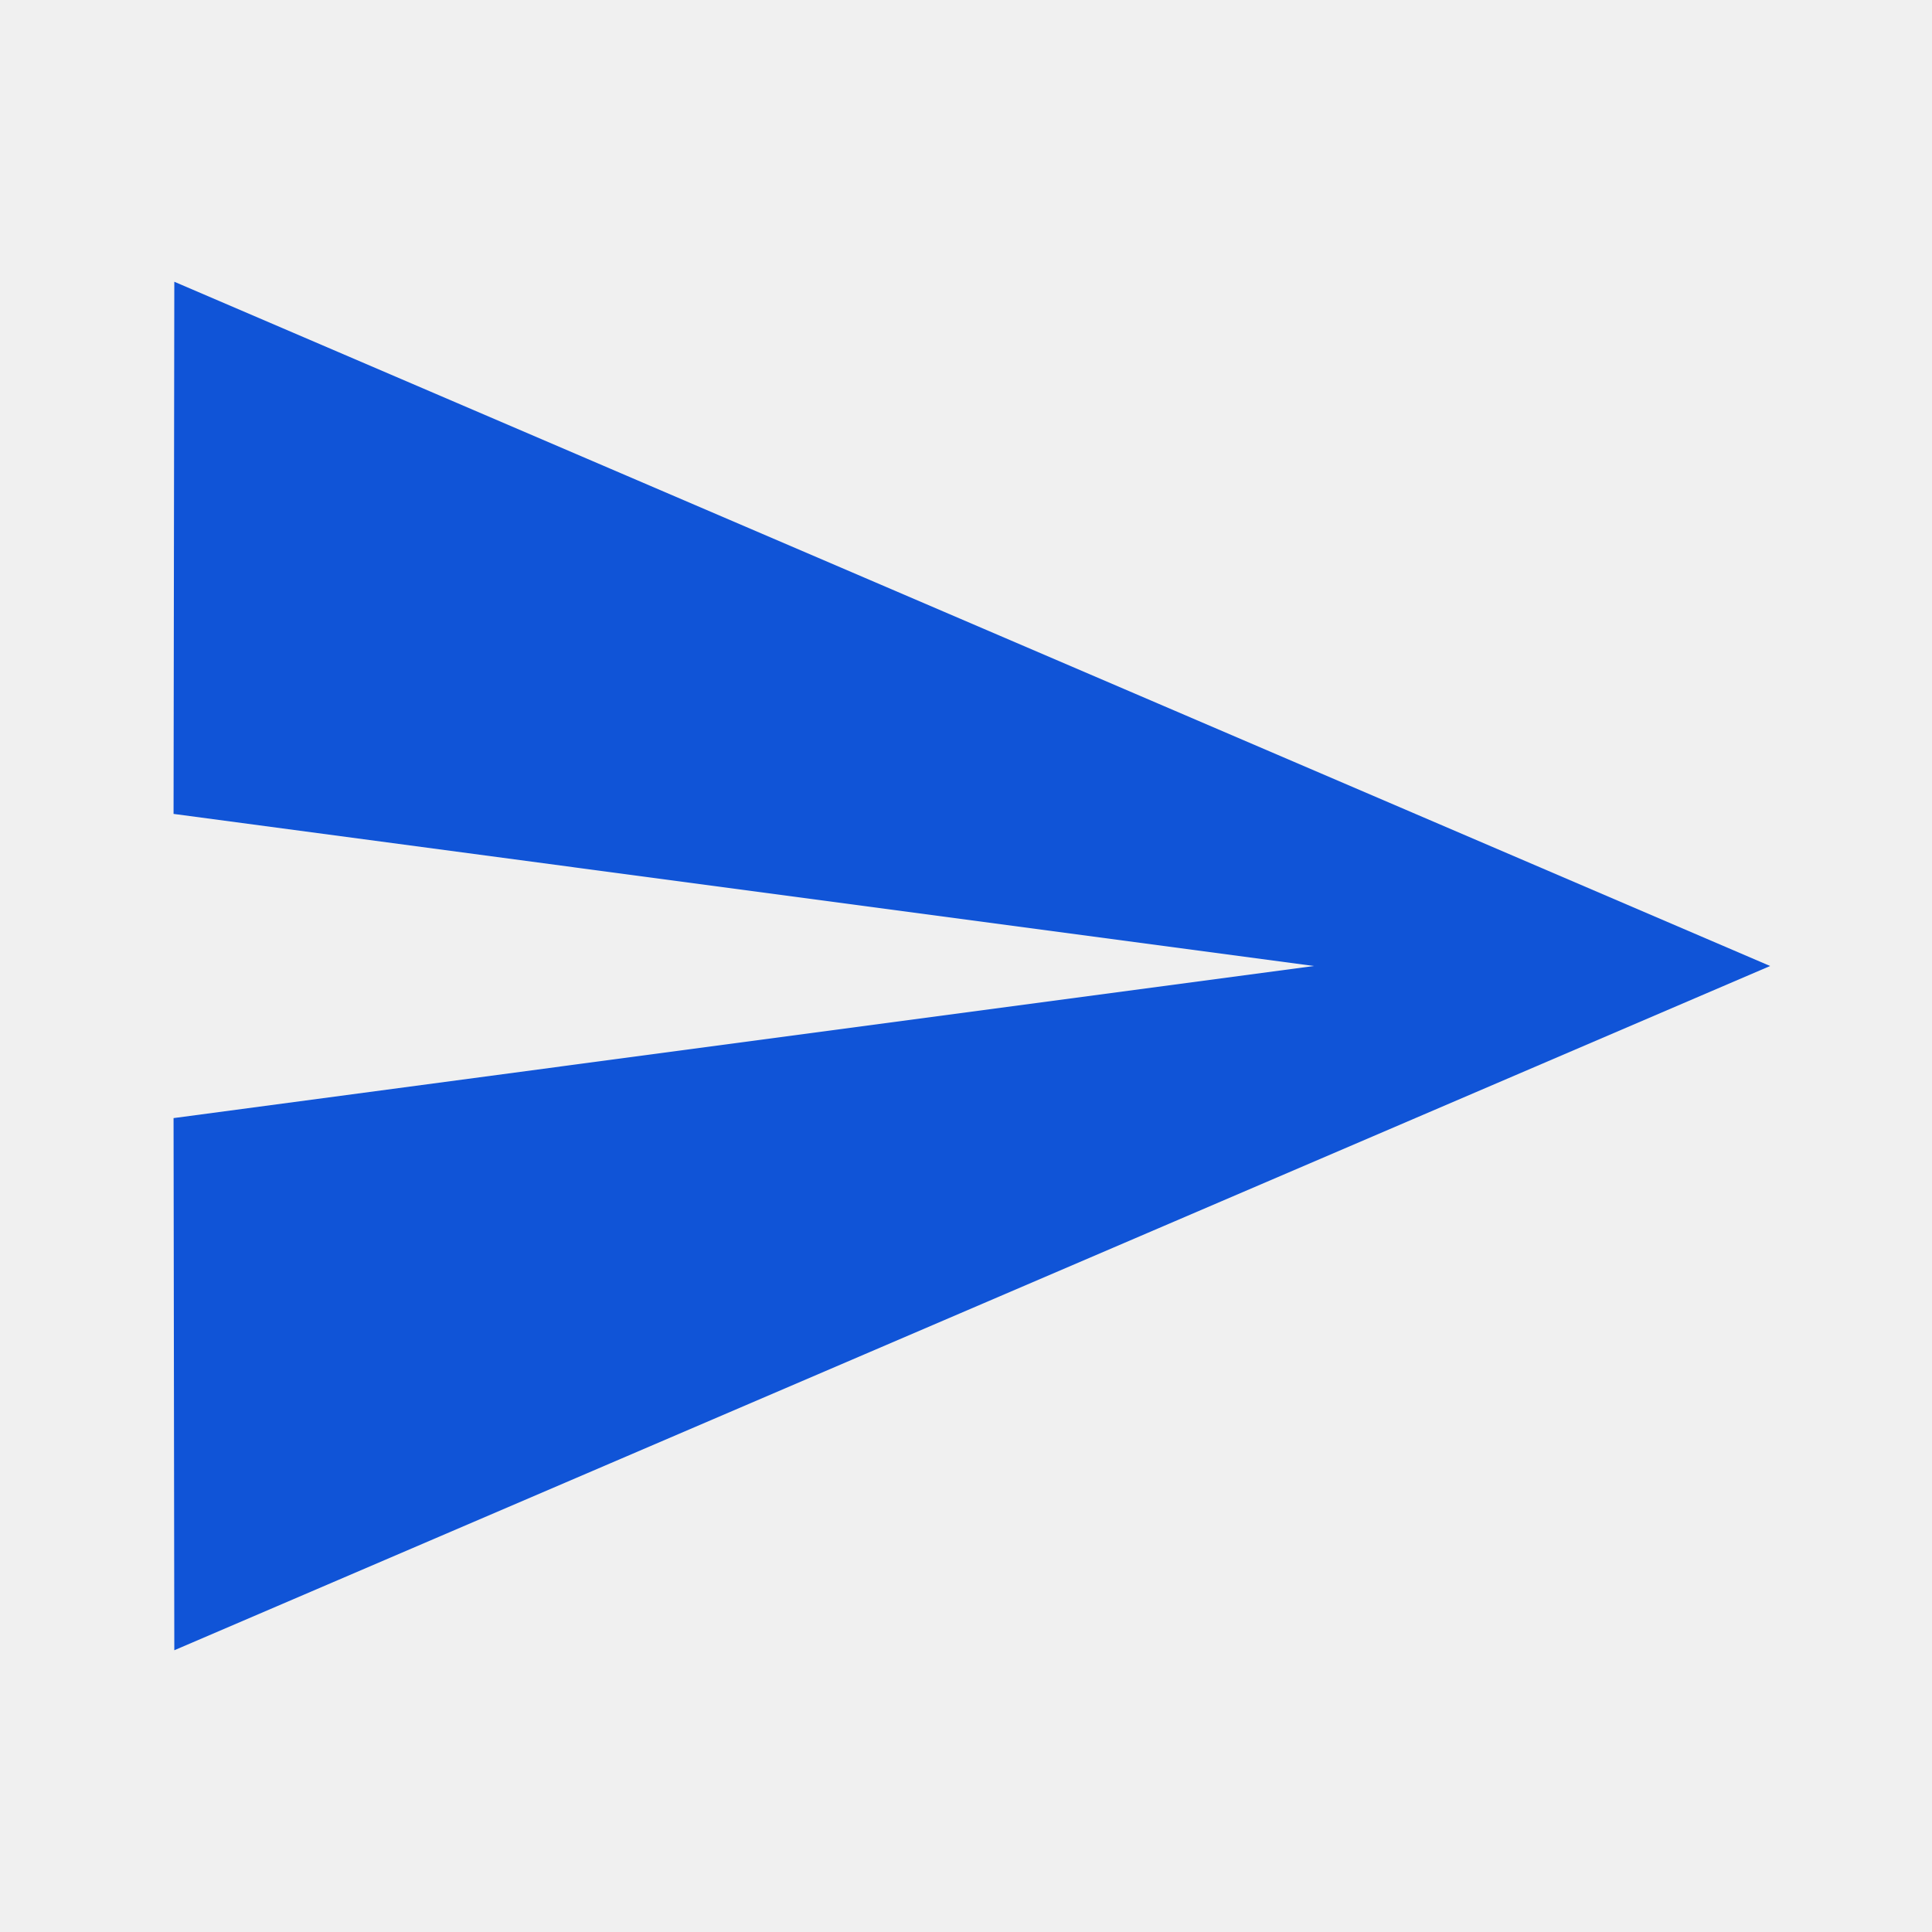
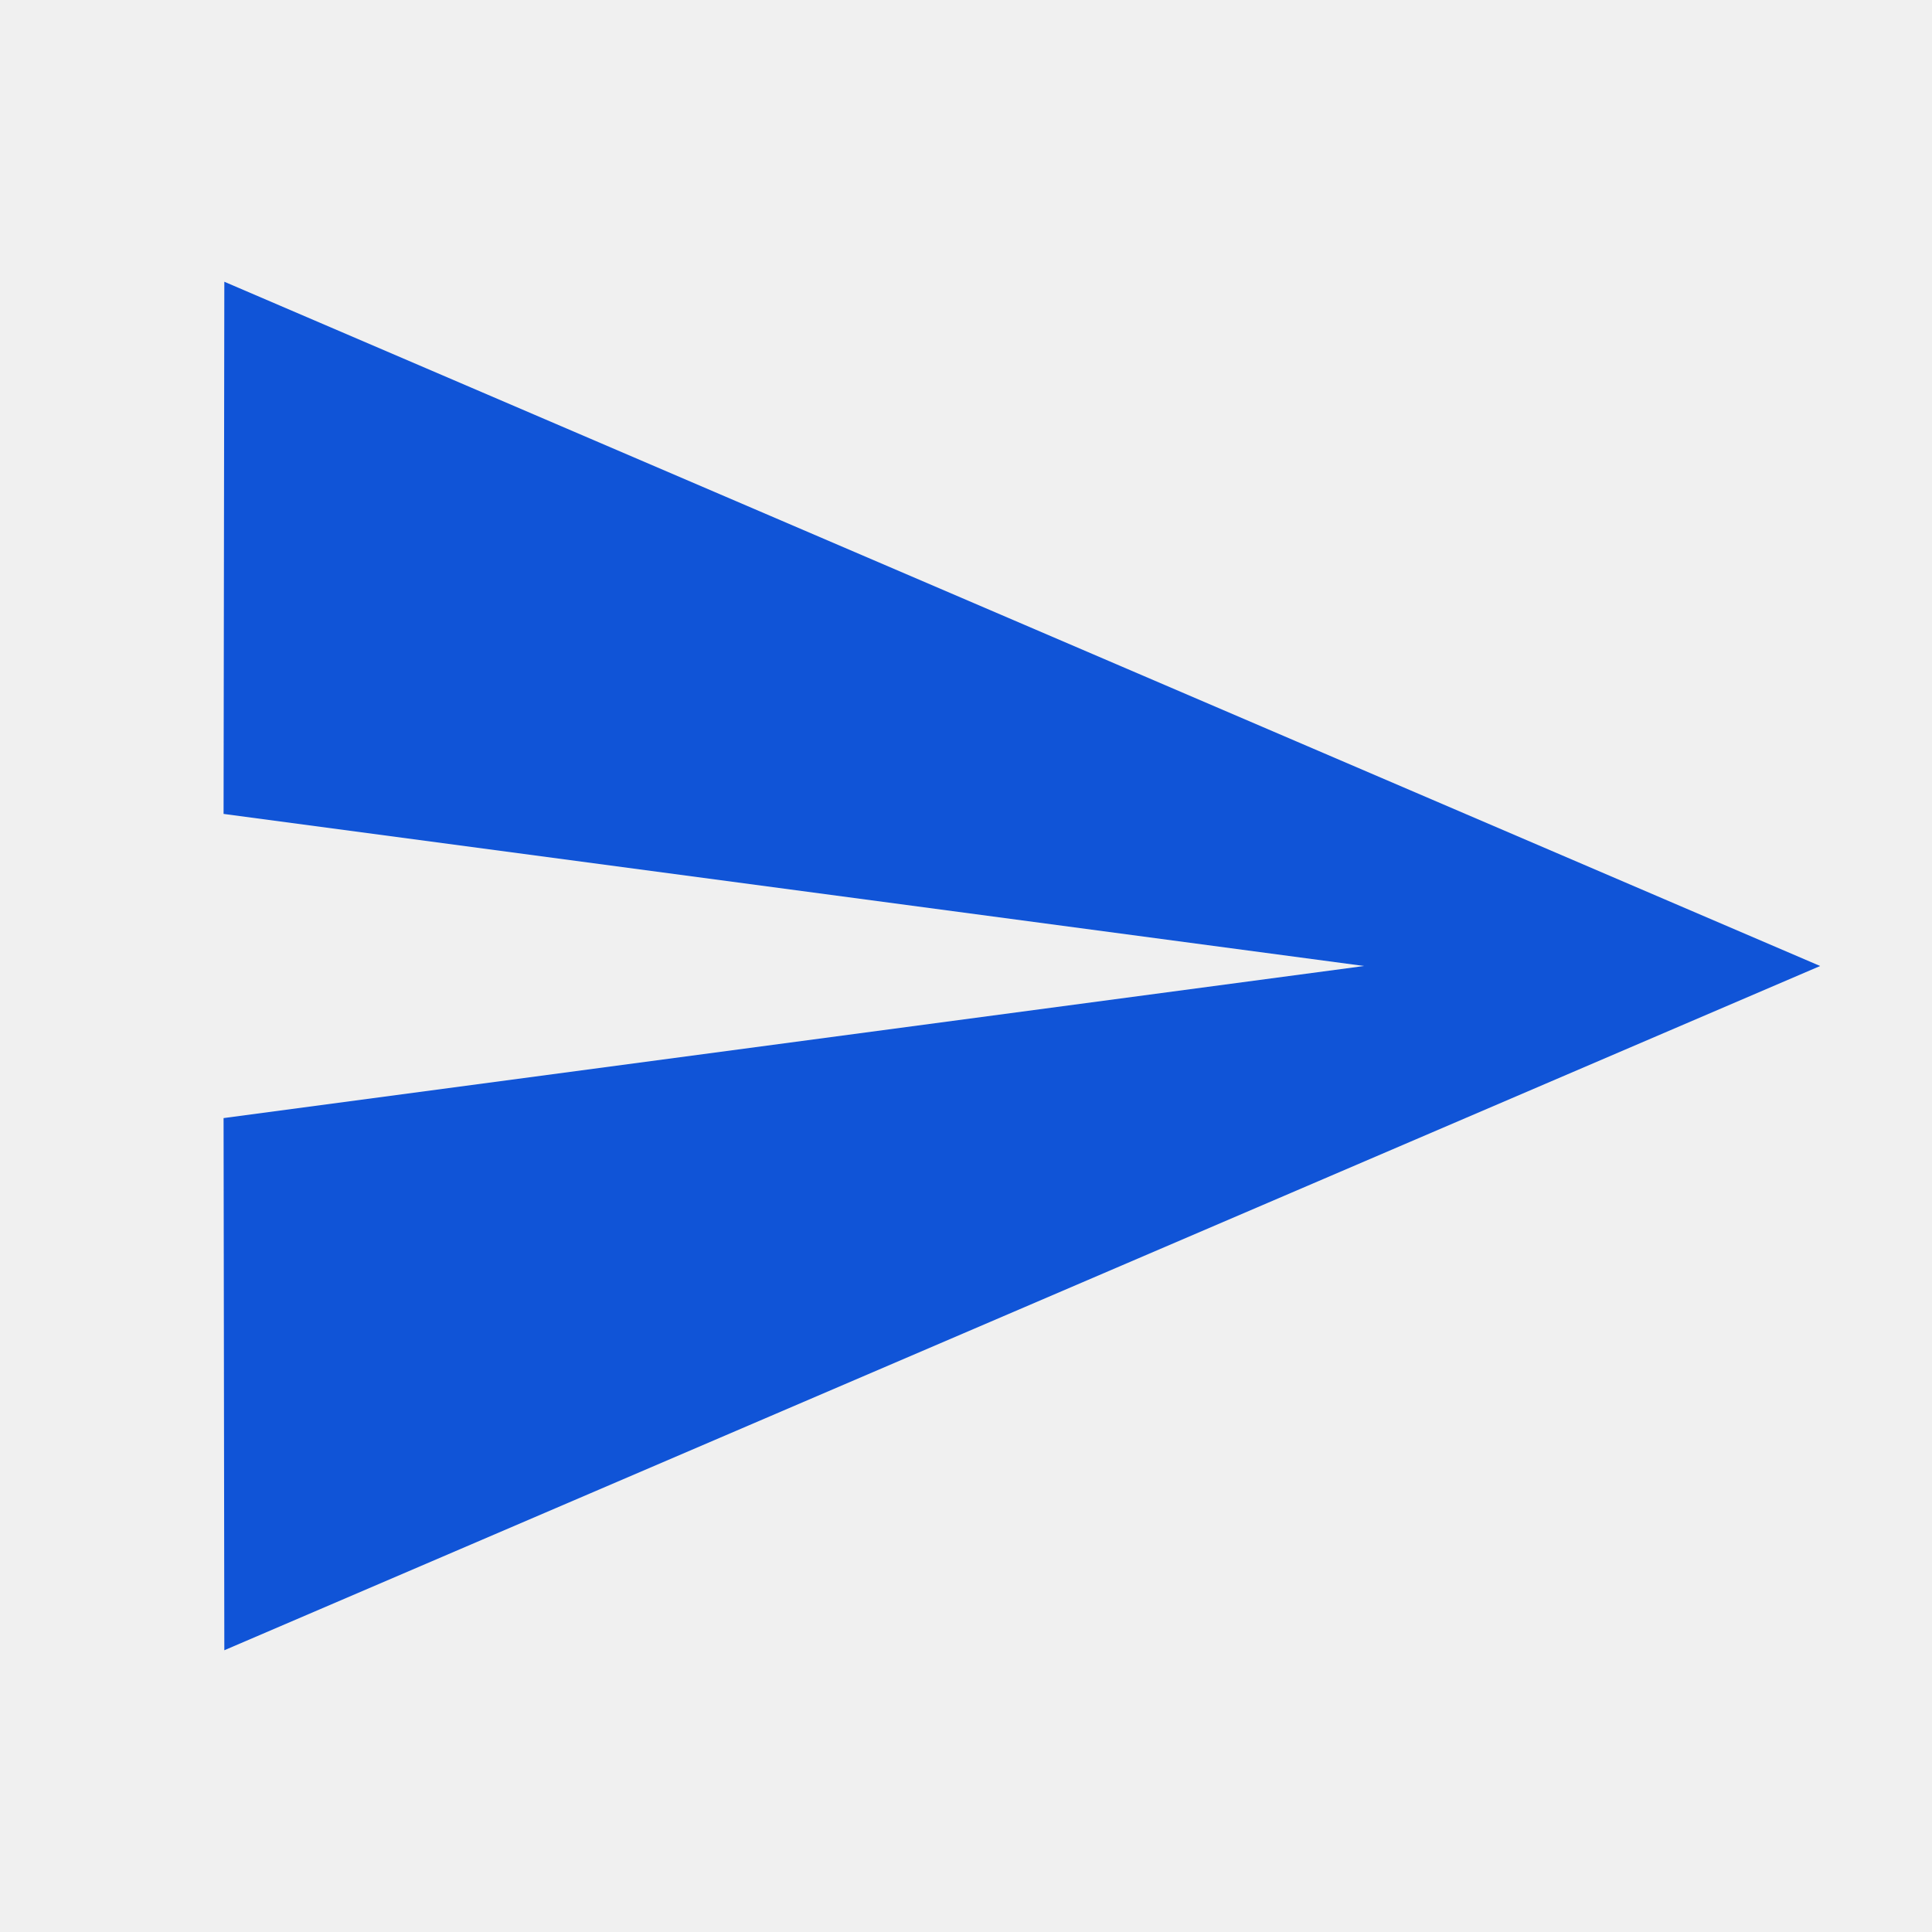
<svg xmlns="http://www.w3.org/2000/svg" width="18" height="18" viewBox="0 0 18 18" fill="none">
  <g clip-path="url(#clip0_429_881)">
-     <path d="M1.624 15.375L16.492 9L1.624 2.625L1.617 7.583L12.242 9L1.617 10.417L1.624 15.375Z" fill="#1054D7" />
+     <path d="M2.09 15.375L16.958 9L2.09 2.625L2.083 7.583L12.708 9L2.083 10.417L2.09 15.375Z" fill="#1054D7" />
  </g>
  <defs>
    <clipPath id="clip0_429_881">
-       <rect width="17" height="17" fill="white" transform="translate(0.200012 0.5)" />
+       <rect width="17" height="17" fill="white" transform="translate(0.666687 0.5)" />
    </clipPath>
  </defs>
</svg>
